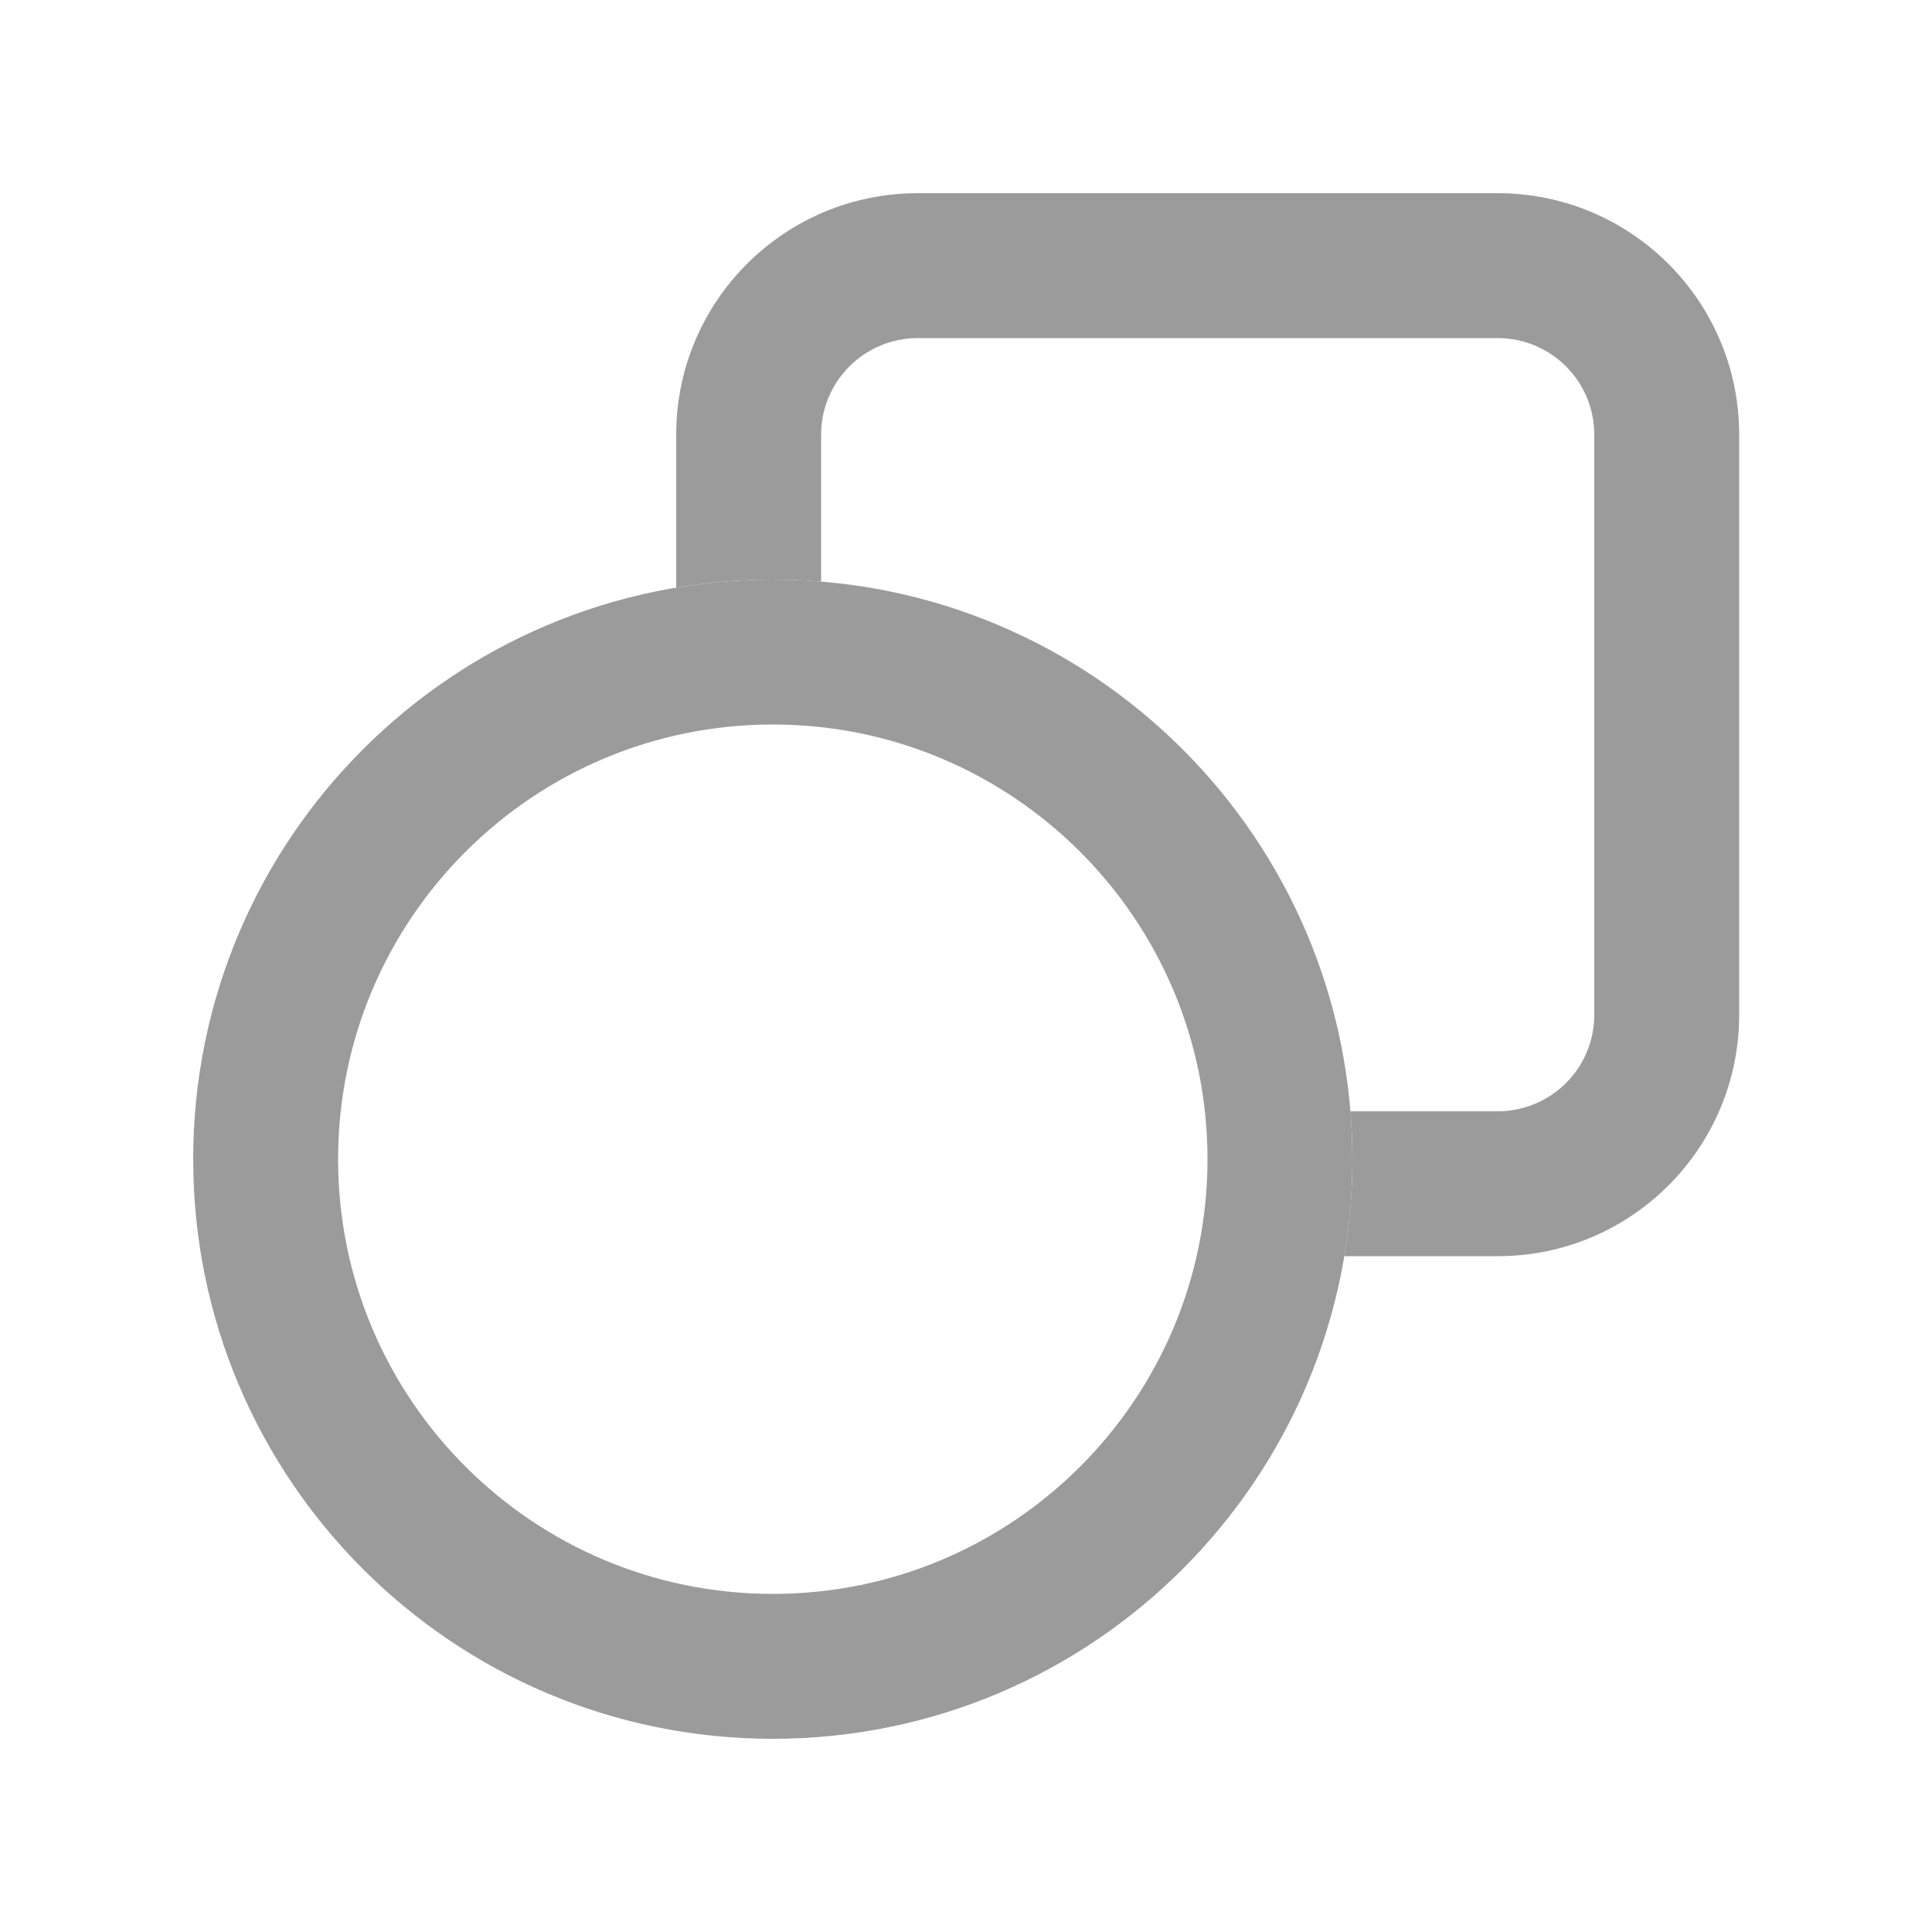
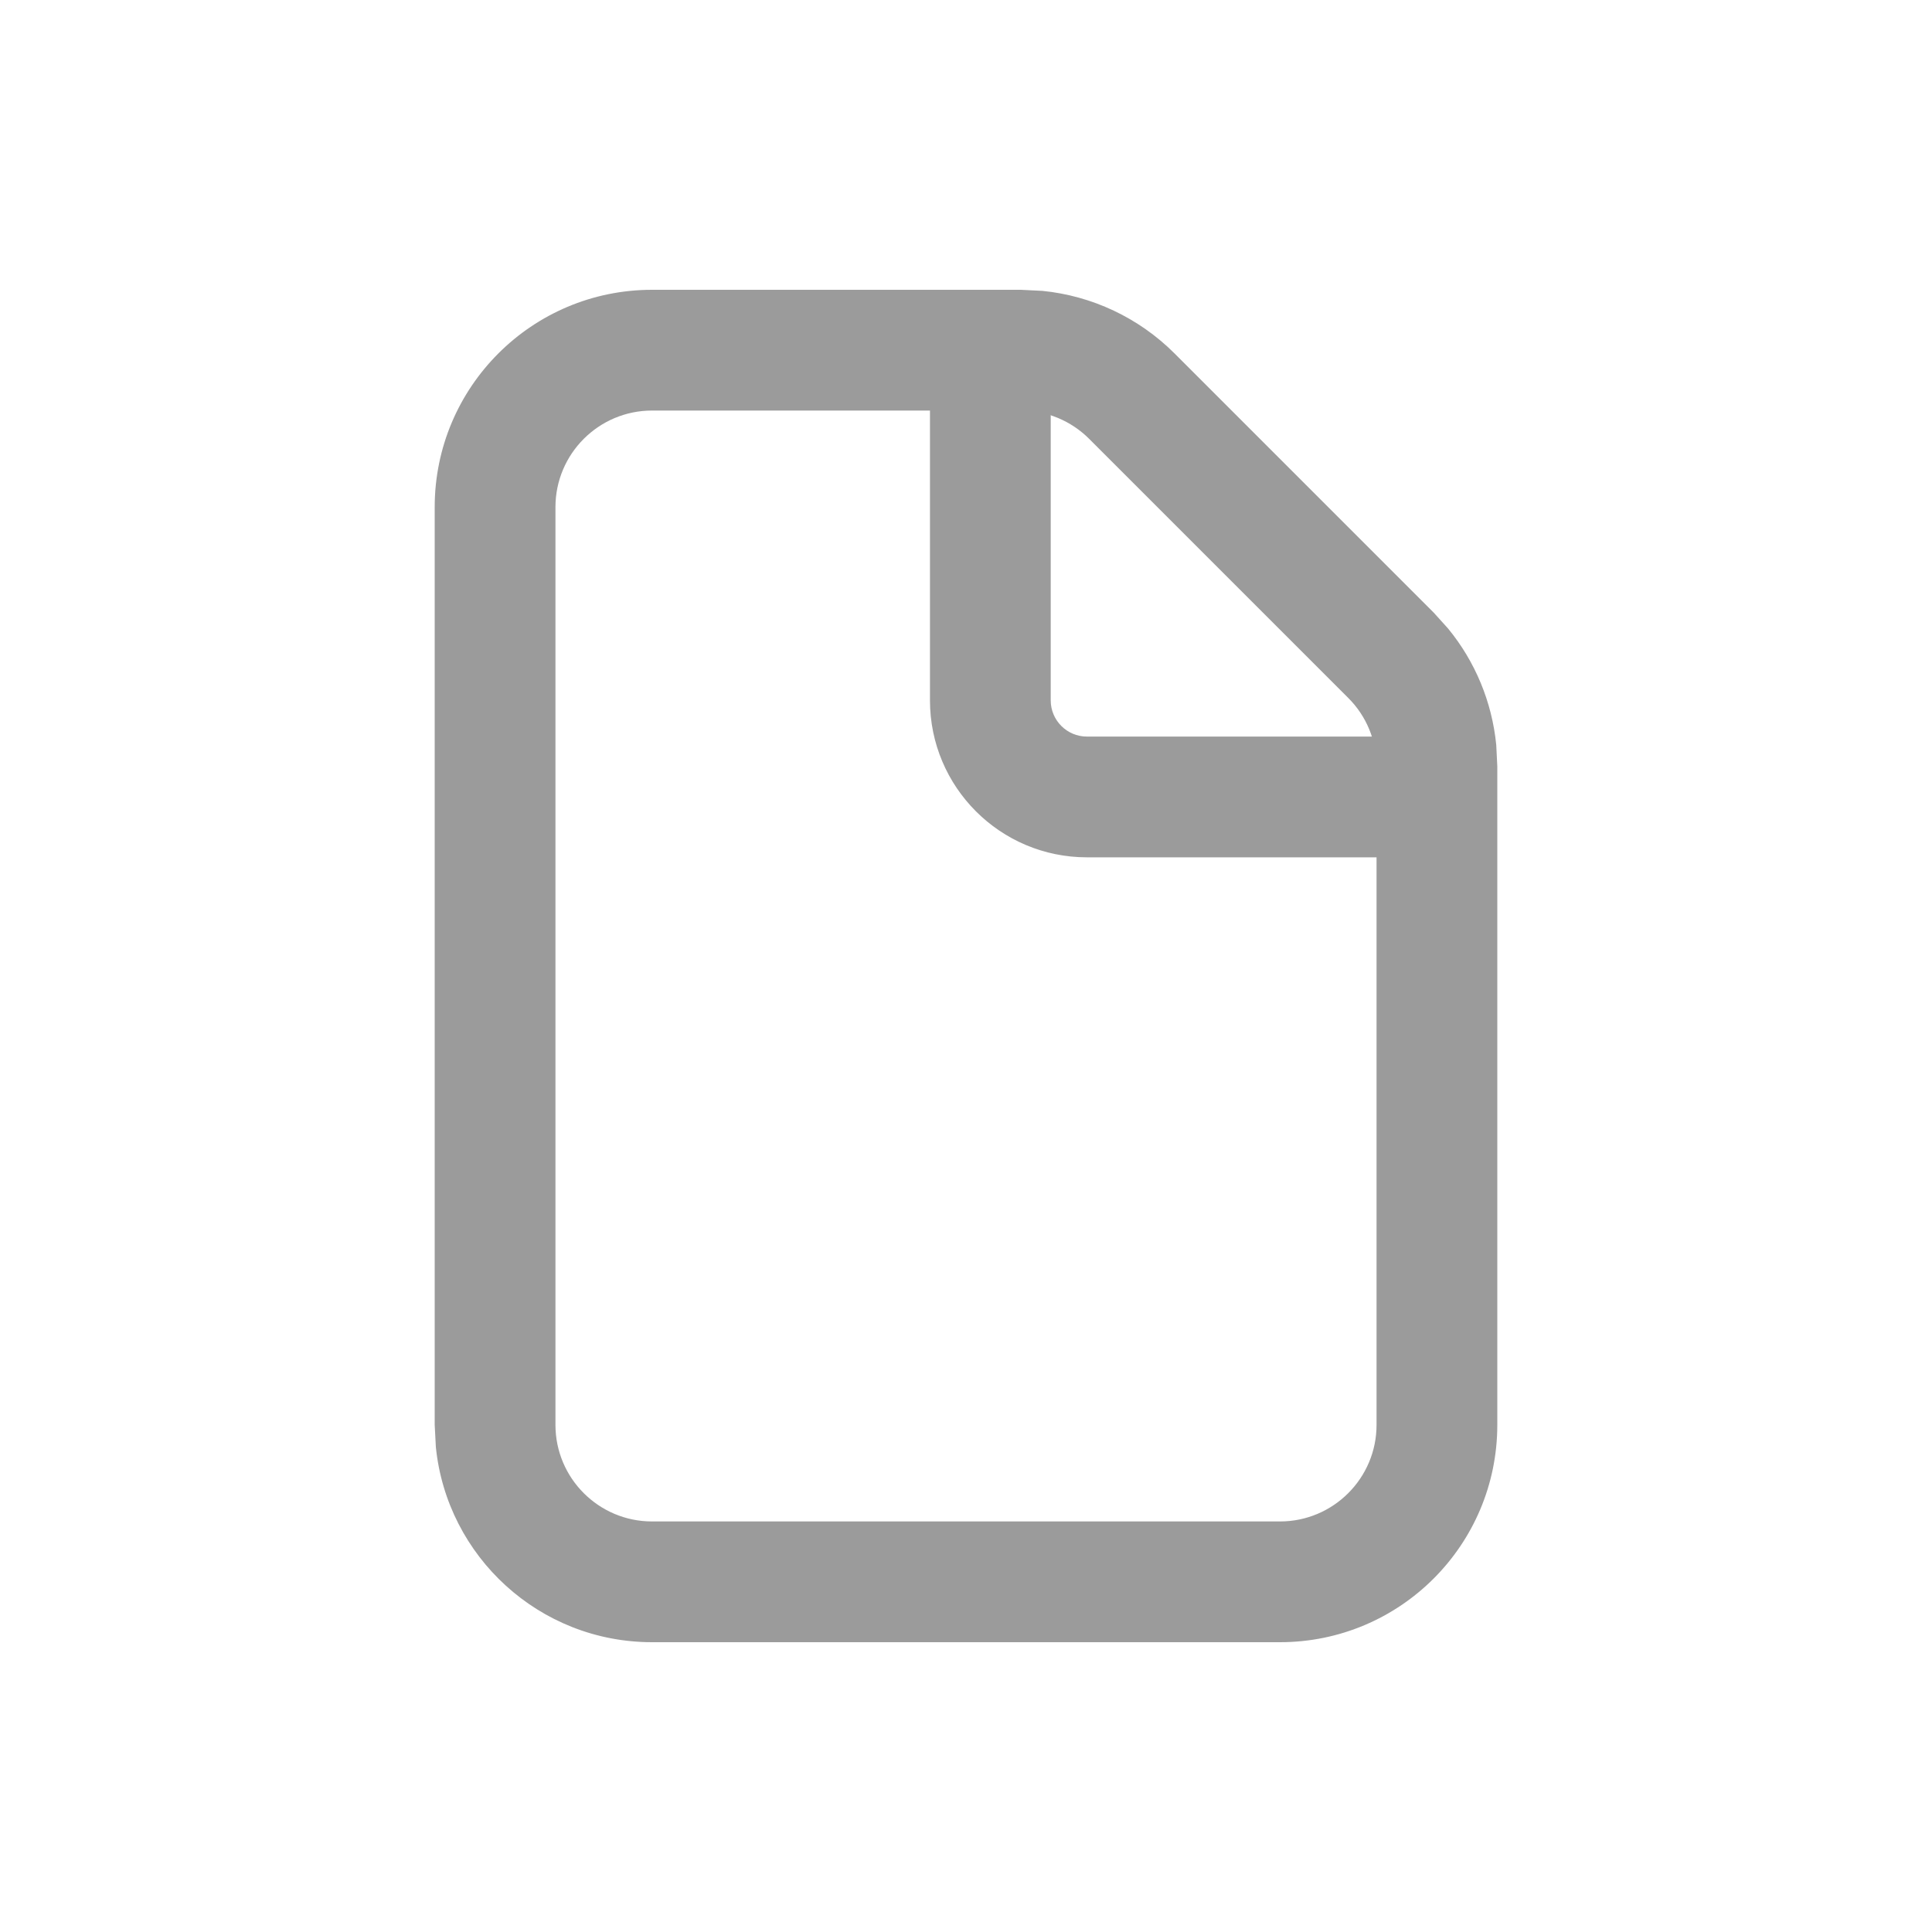
<svg xmlns="http://www.w3.org/2000/svg" width="20" height="20" viewBox="0 0 20 20" fill="none">
-   <path fill-rule="evenodd" clip-rule="evenodd" d="M8 16.5C5.515 16.5 3.5 14.485 3.5 12C3.5 9.515 5.515 7.5 8 7.5C10.485 7.5 12.5 9.515 12.5 12C12.5 14.485 10.485 16.5 8 16.5ZM8 18C4.686 18 2 15.314 2 12C2 8.686 4.686 6 8 6C11.314 6 14 8.686 14 12C14 15.314 11.314 18 8 18Z" fill="#9B9B9B" />
-   <path fill-rule="evenodd" clip-rule="evenodd" d="M9.5 3.5H15.504C16.057 3.5 16.504 3.948 16.504 4.5V10.504C16.504 11.057 16.057 11.504 15.504 11.504H13.98C13.993 11.668 14 11.833 14 12C14 12.342 13.971 12.678 13.916 13.004H15.504C16.885 13.004 18.004 11.885 18.004 10.504V4.5C18.004 3.119 16.885 2 15.504 2H9.5C8.119 2 7 3.119 7 4.5V6.083C7.325 6.028 7.659 6 8 6C8.168 6 8.335 6.007 8.5 6.021V4.5C8.5 3.948 8.948 3.5 9.5 3.5Z" fill="#9B9B9B" />
+   <path d="M14.25 7.932H15.5V14.75H14.25V7.932ZM10.568 4.25H6.75C6.198 4.25 5.75 4.698 5.75 5.25L5.75 14.75C5.75 15.302 6.198 15.75 6.75 15.75H13.25C13.802 15.75 14.25 15.302 14.25 14.75H15.5C15.5 15.993 14.493 17 13.25 17H6.75C5.585 17 4.627 16.115 4.512 14.98L4.5 14.75L4.5 5.25C4.5 4.007 5.507 3 6.75 3H10.568L10.79 3.011C11.305 3.062 11.79 3.29 12.159 3.659L14.841 6.341L14.99 6.506C15.272 6.849 15.445 7.268 15.489 7.71L15.5 7.932H14.25C14.25 7.667 14.145 7.412 13.957 7.225L11.275 4.543C11.088 4.356 10.834 4.25 10.568 4.25Z" fill="#9B9B9B" />
+   <path d="M9.627 7.25V4.002C9.627 3.657 9.907 3.377 10.252 3.377C10.597 3.377 10.877 3.657 10.877 4.002V7.25C10.877 7.457 11.045 7.625 11.252 7.625H14.5C14.845 7.625 15.125 7.905 15.125 8.25C15.125 8.595 14.845 8.875 14.5 8.875H11.252C10.354 8.875 9.627 8.147 9.627 7.25Z" fill="#9B9B9B" />
</svg>
